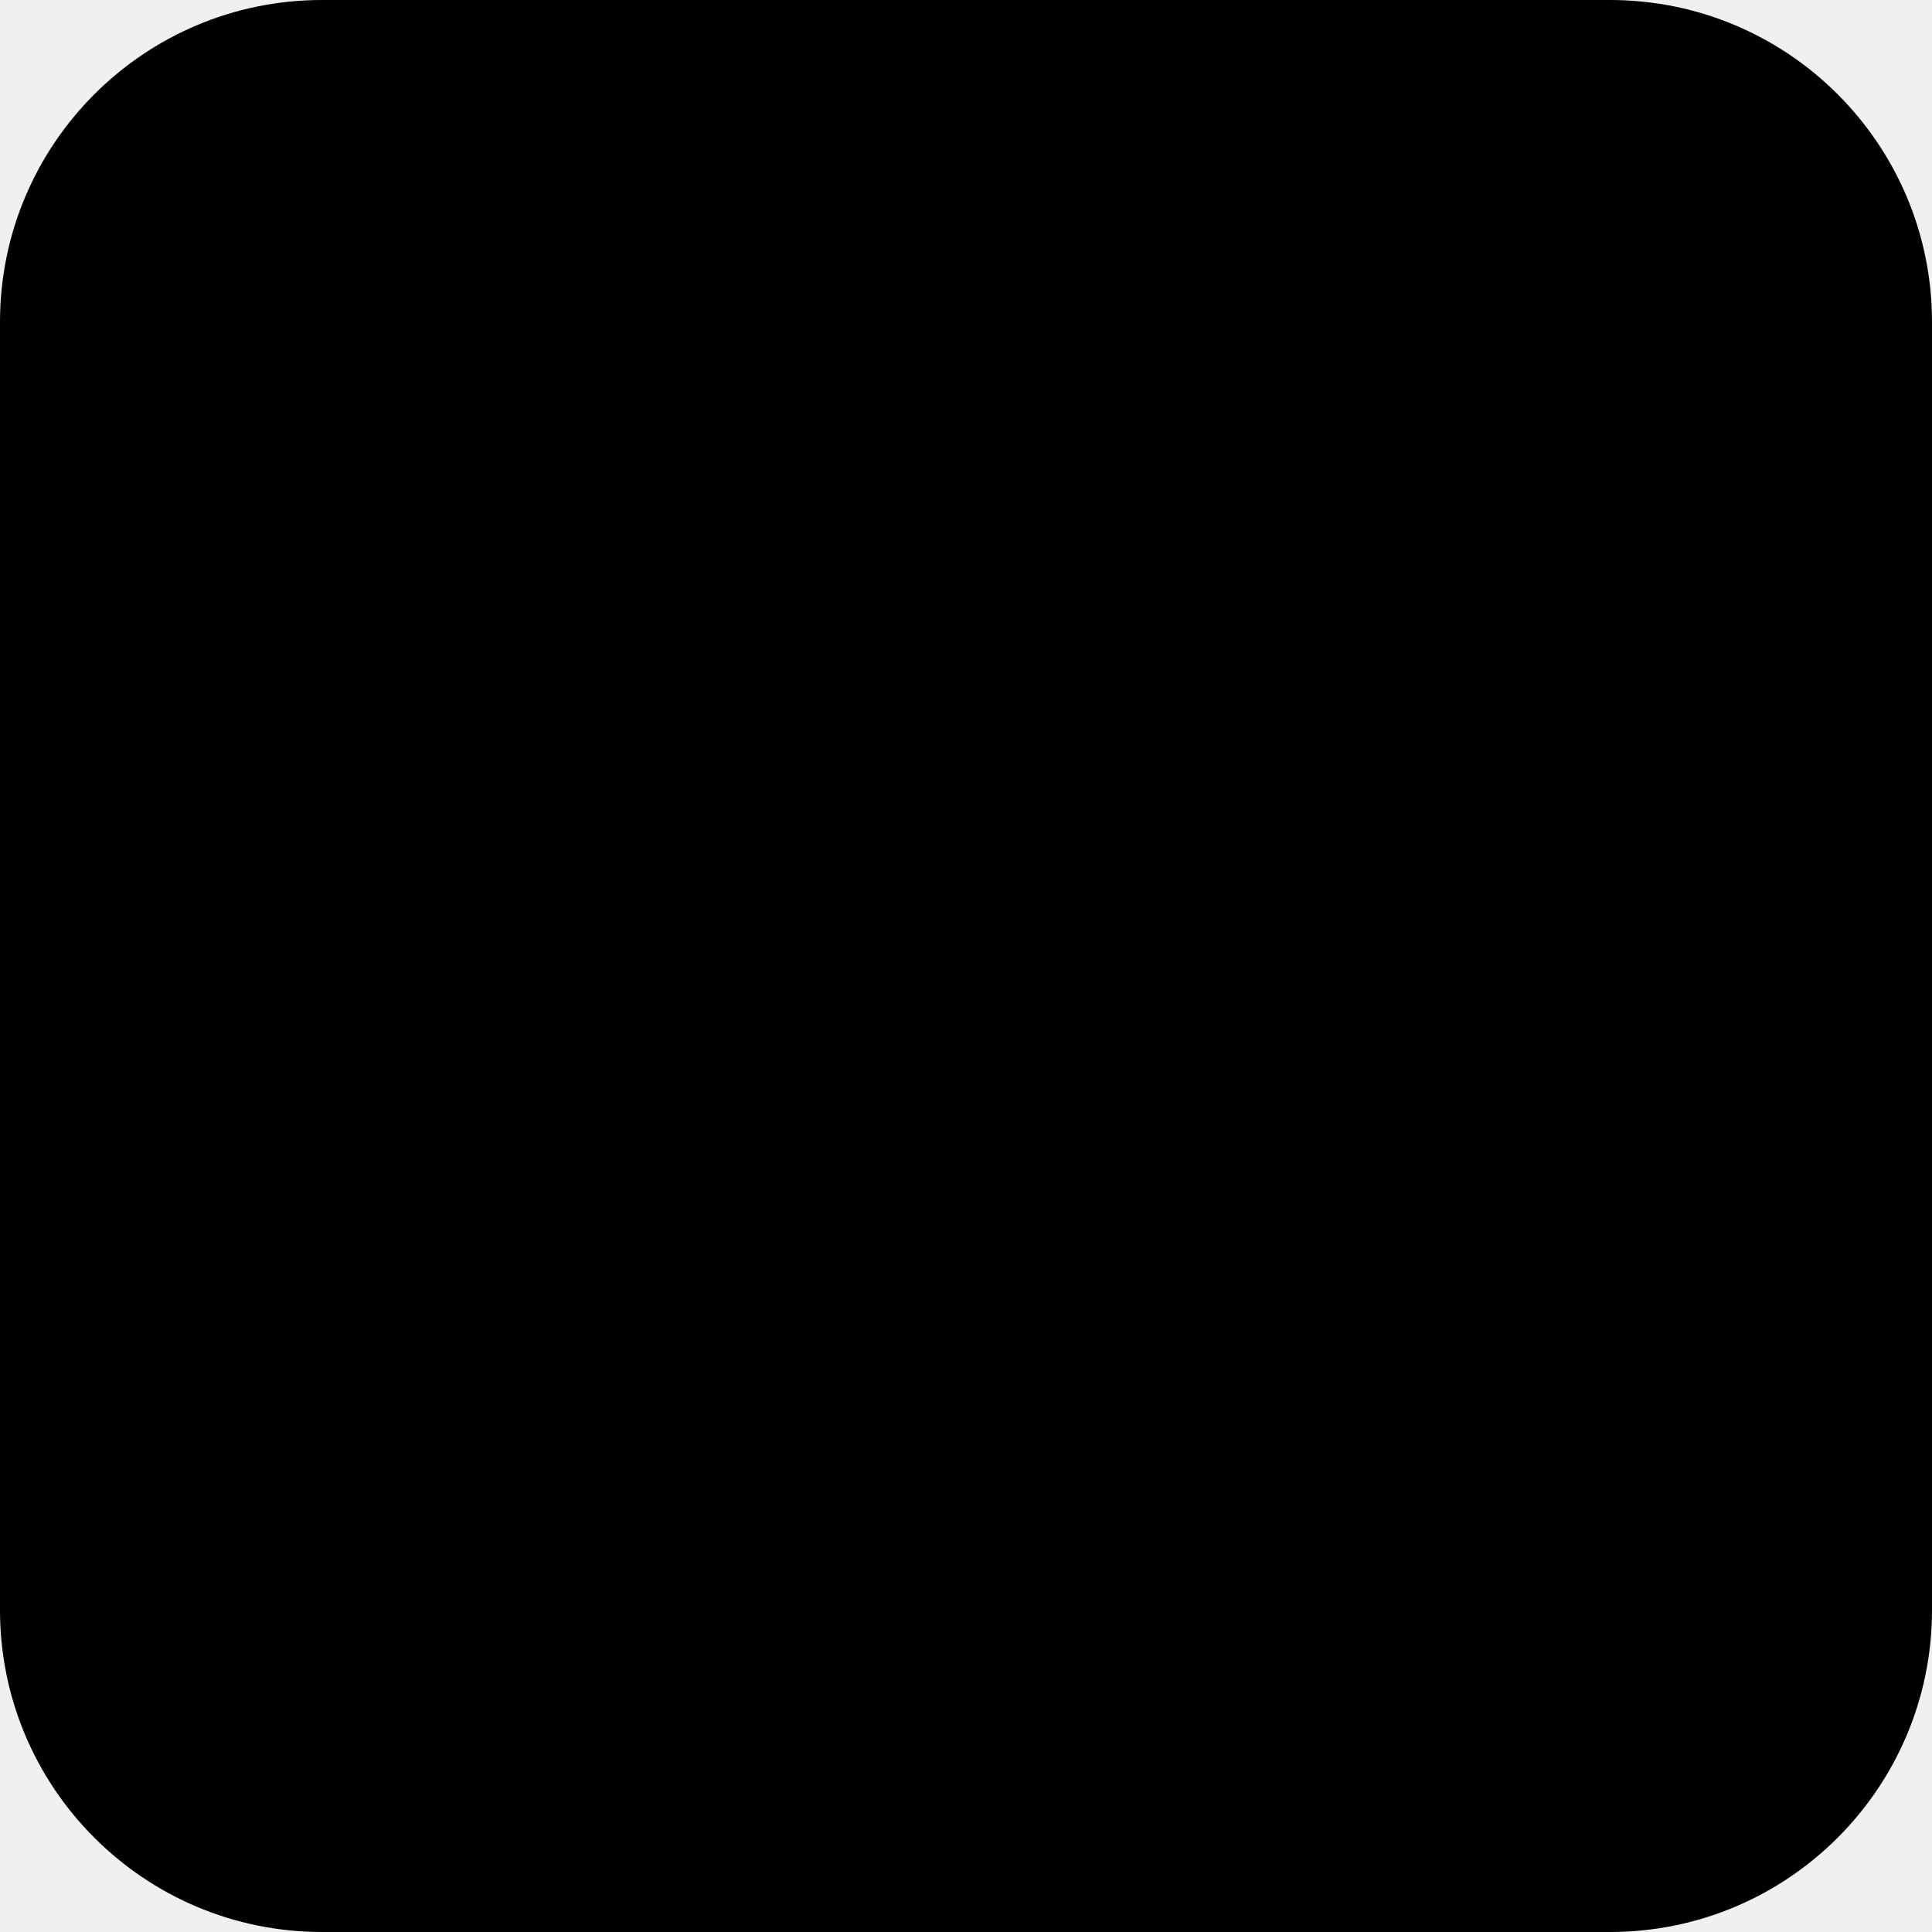
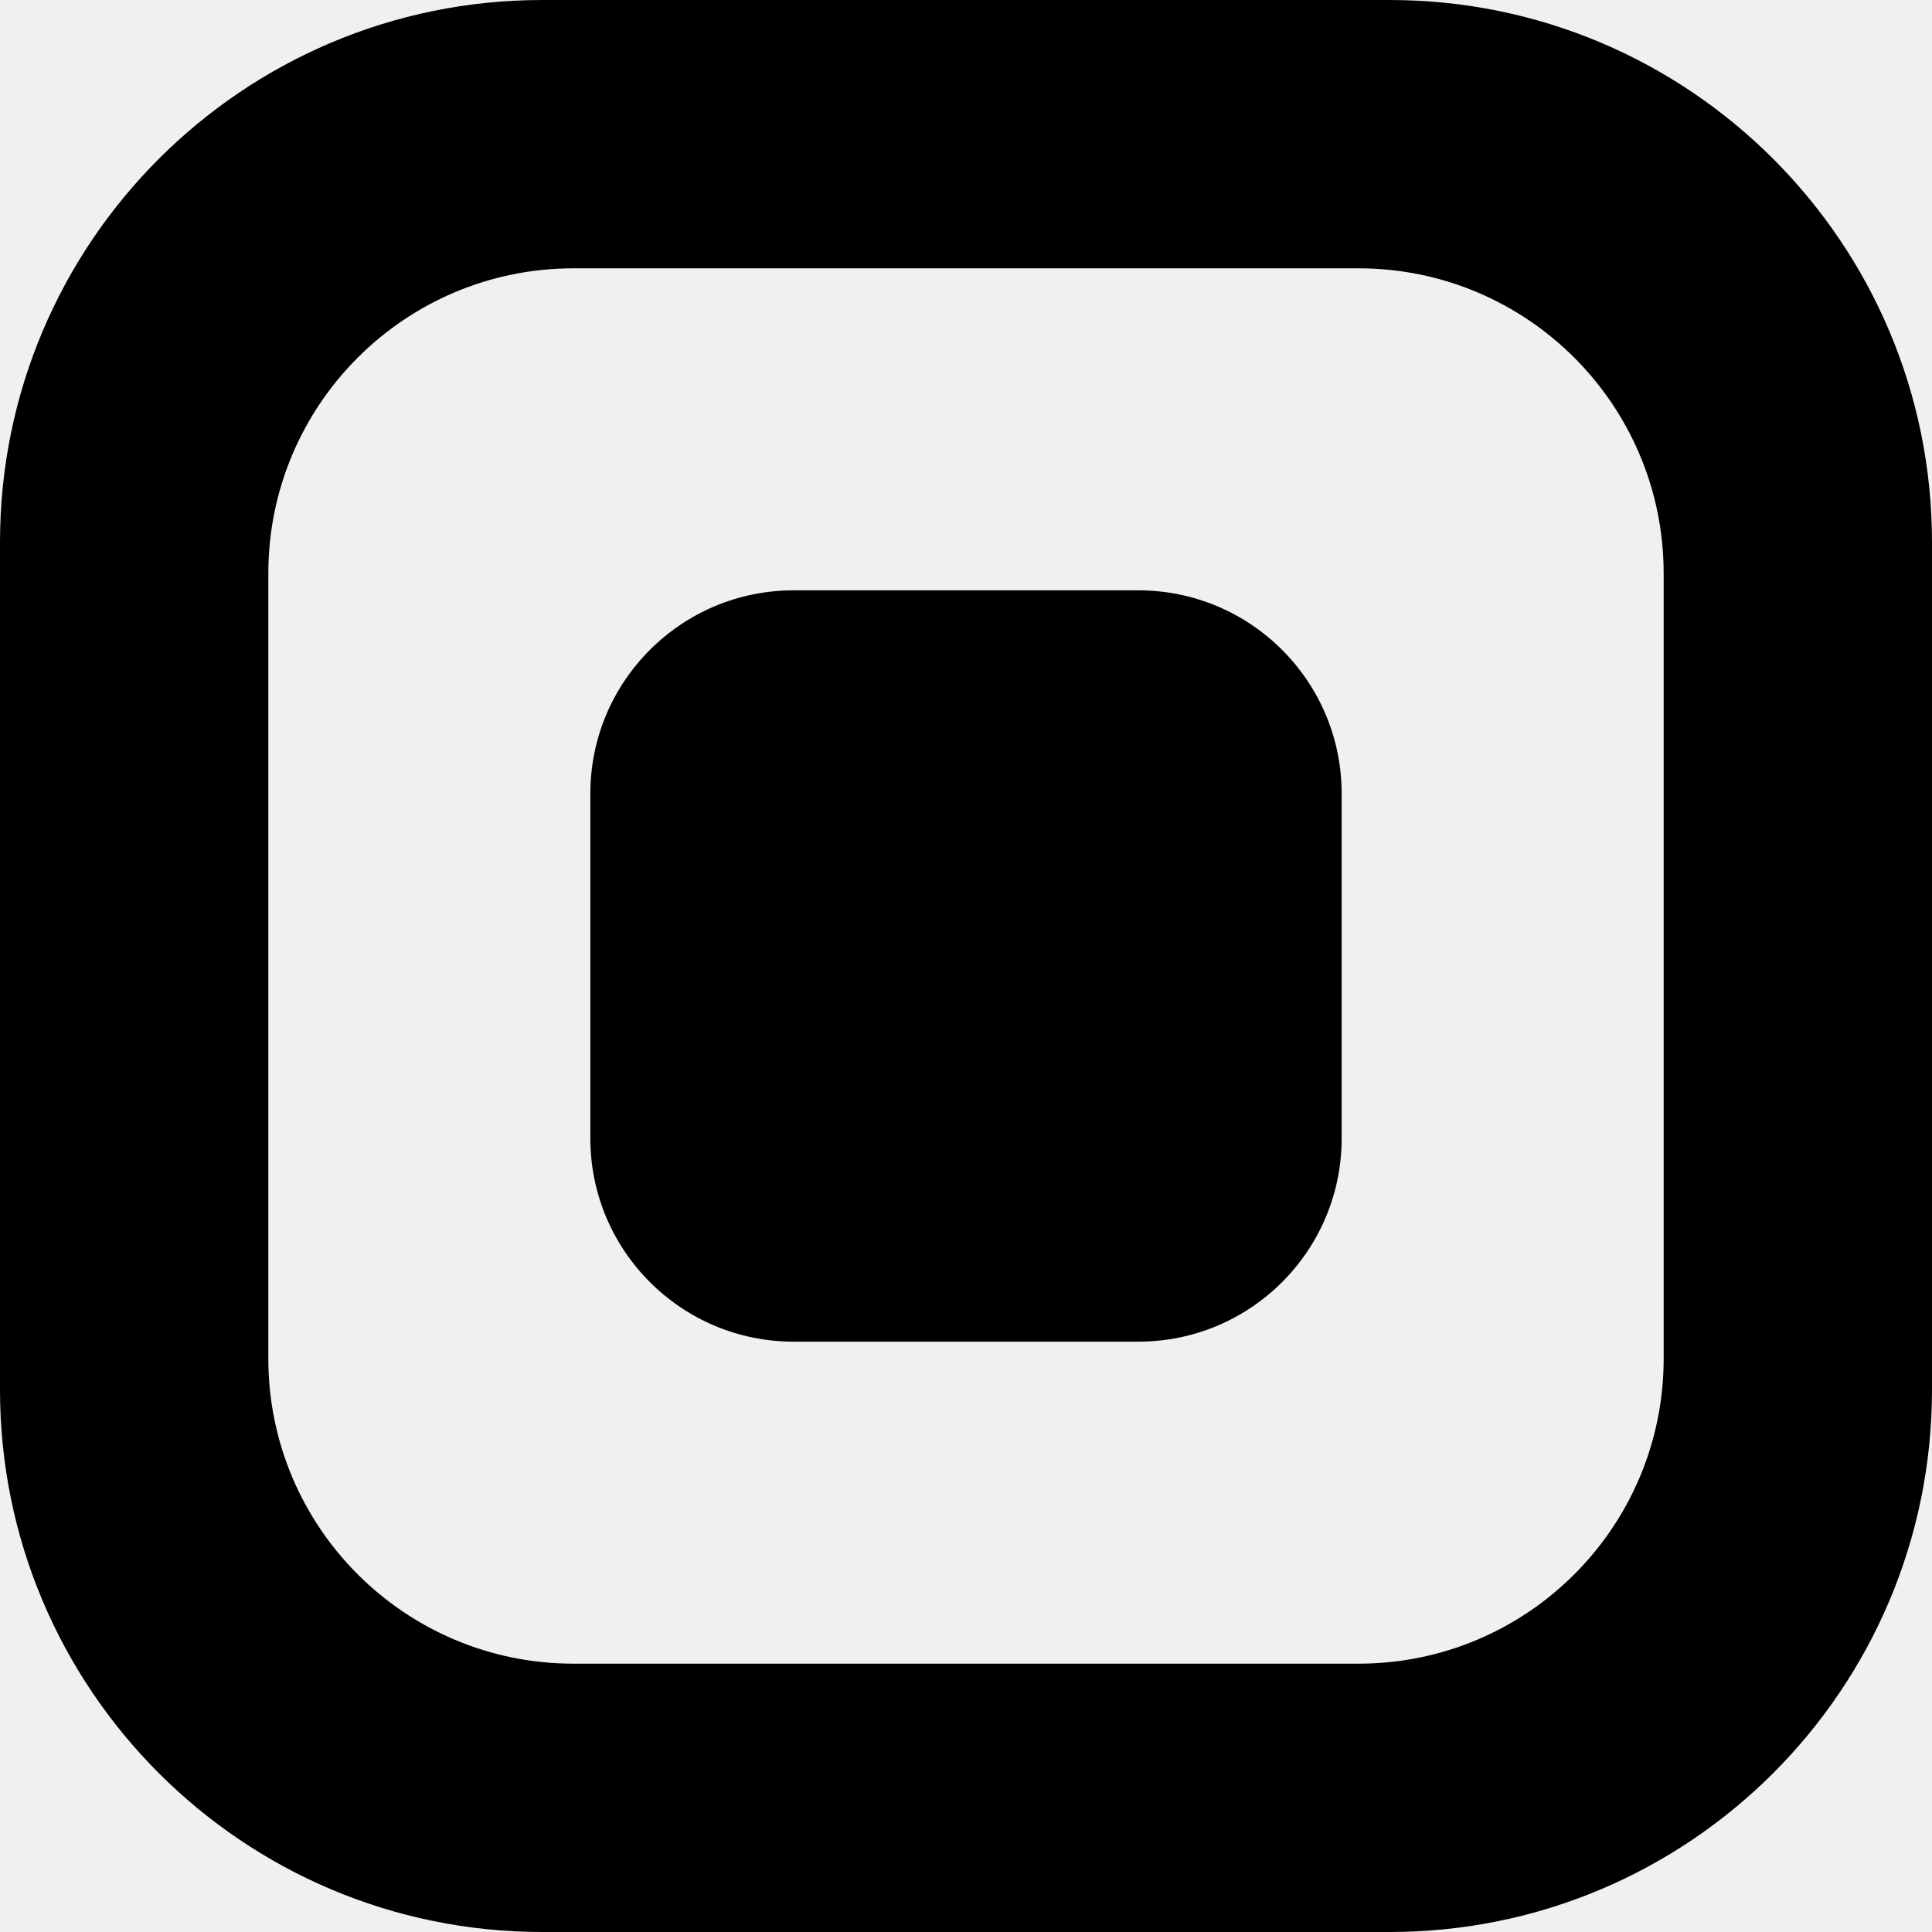
- <svg xmlns="http://www.w3.org/2000/svg" width="36" height="36" viewBox="0 0 36 36">
-   <rect x="0" y="0" width="36" height="36" rx="6" fill="black" />
-   <rect x="6" y="6" width="24" height="24" rx="4" fill="black" />
-   <rect x="12" y="12" width="12" height="12" rx="3" fill="black" />
+ <svg xmlns="http://www.w3.org/2000/svg" width="36" height="36" viewBox="0 0 36 36" fill="none">
+   <g clip-path="url(#clip0_2474_3425)">
+     <path d="M25.895 0C31.476 0 36 4.524 36 10.105V25.895C36 31.476 31.476 36 25.895 36H10.105C4.524 36 0 31.476 0 25.895V10.105C0 4.524 4.524 0 10.105 0H25.895ZM10.685 5C7.545 5 5 7.545 5 10.685V25.315C5 28.455 7.545 31 10.685 31H25.315C28.455 31 31 28.455 31 25.315V10.685C31 7.545 28.455 5 25.315 5H10.685Z" fill="black" />
+     <rect x="11" y="11" width="14" height="14" rx="3.789" fill="black" />
+   </g>
+   <defs>
+     <clipPath id="clip0_2474_3425">
+       <rect width="36" height="36" fill="white" />
+     </clipPath>
+   </defs>
</svg>
